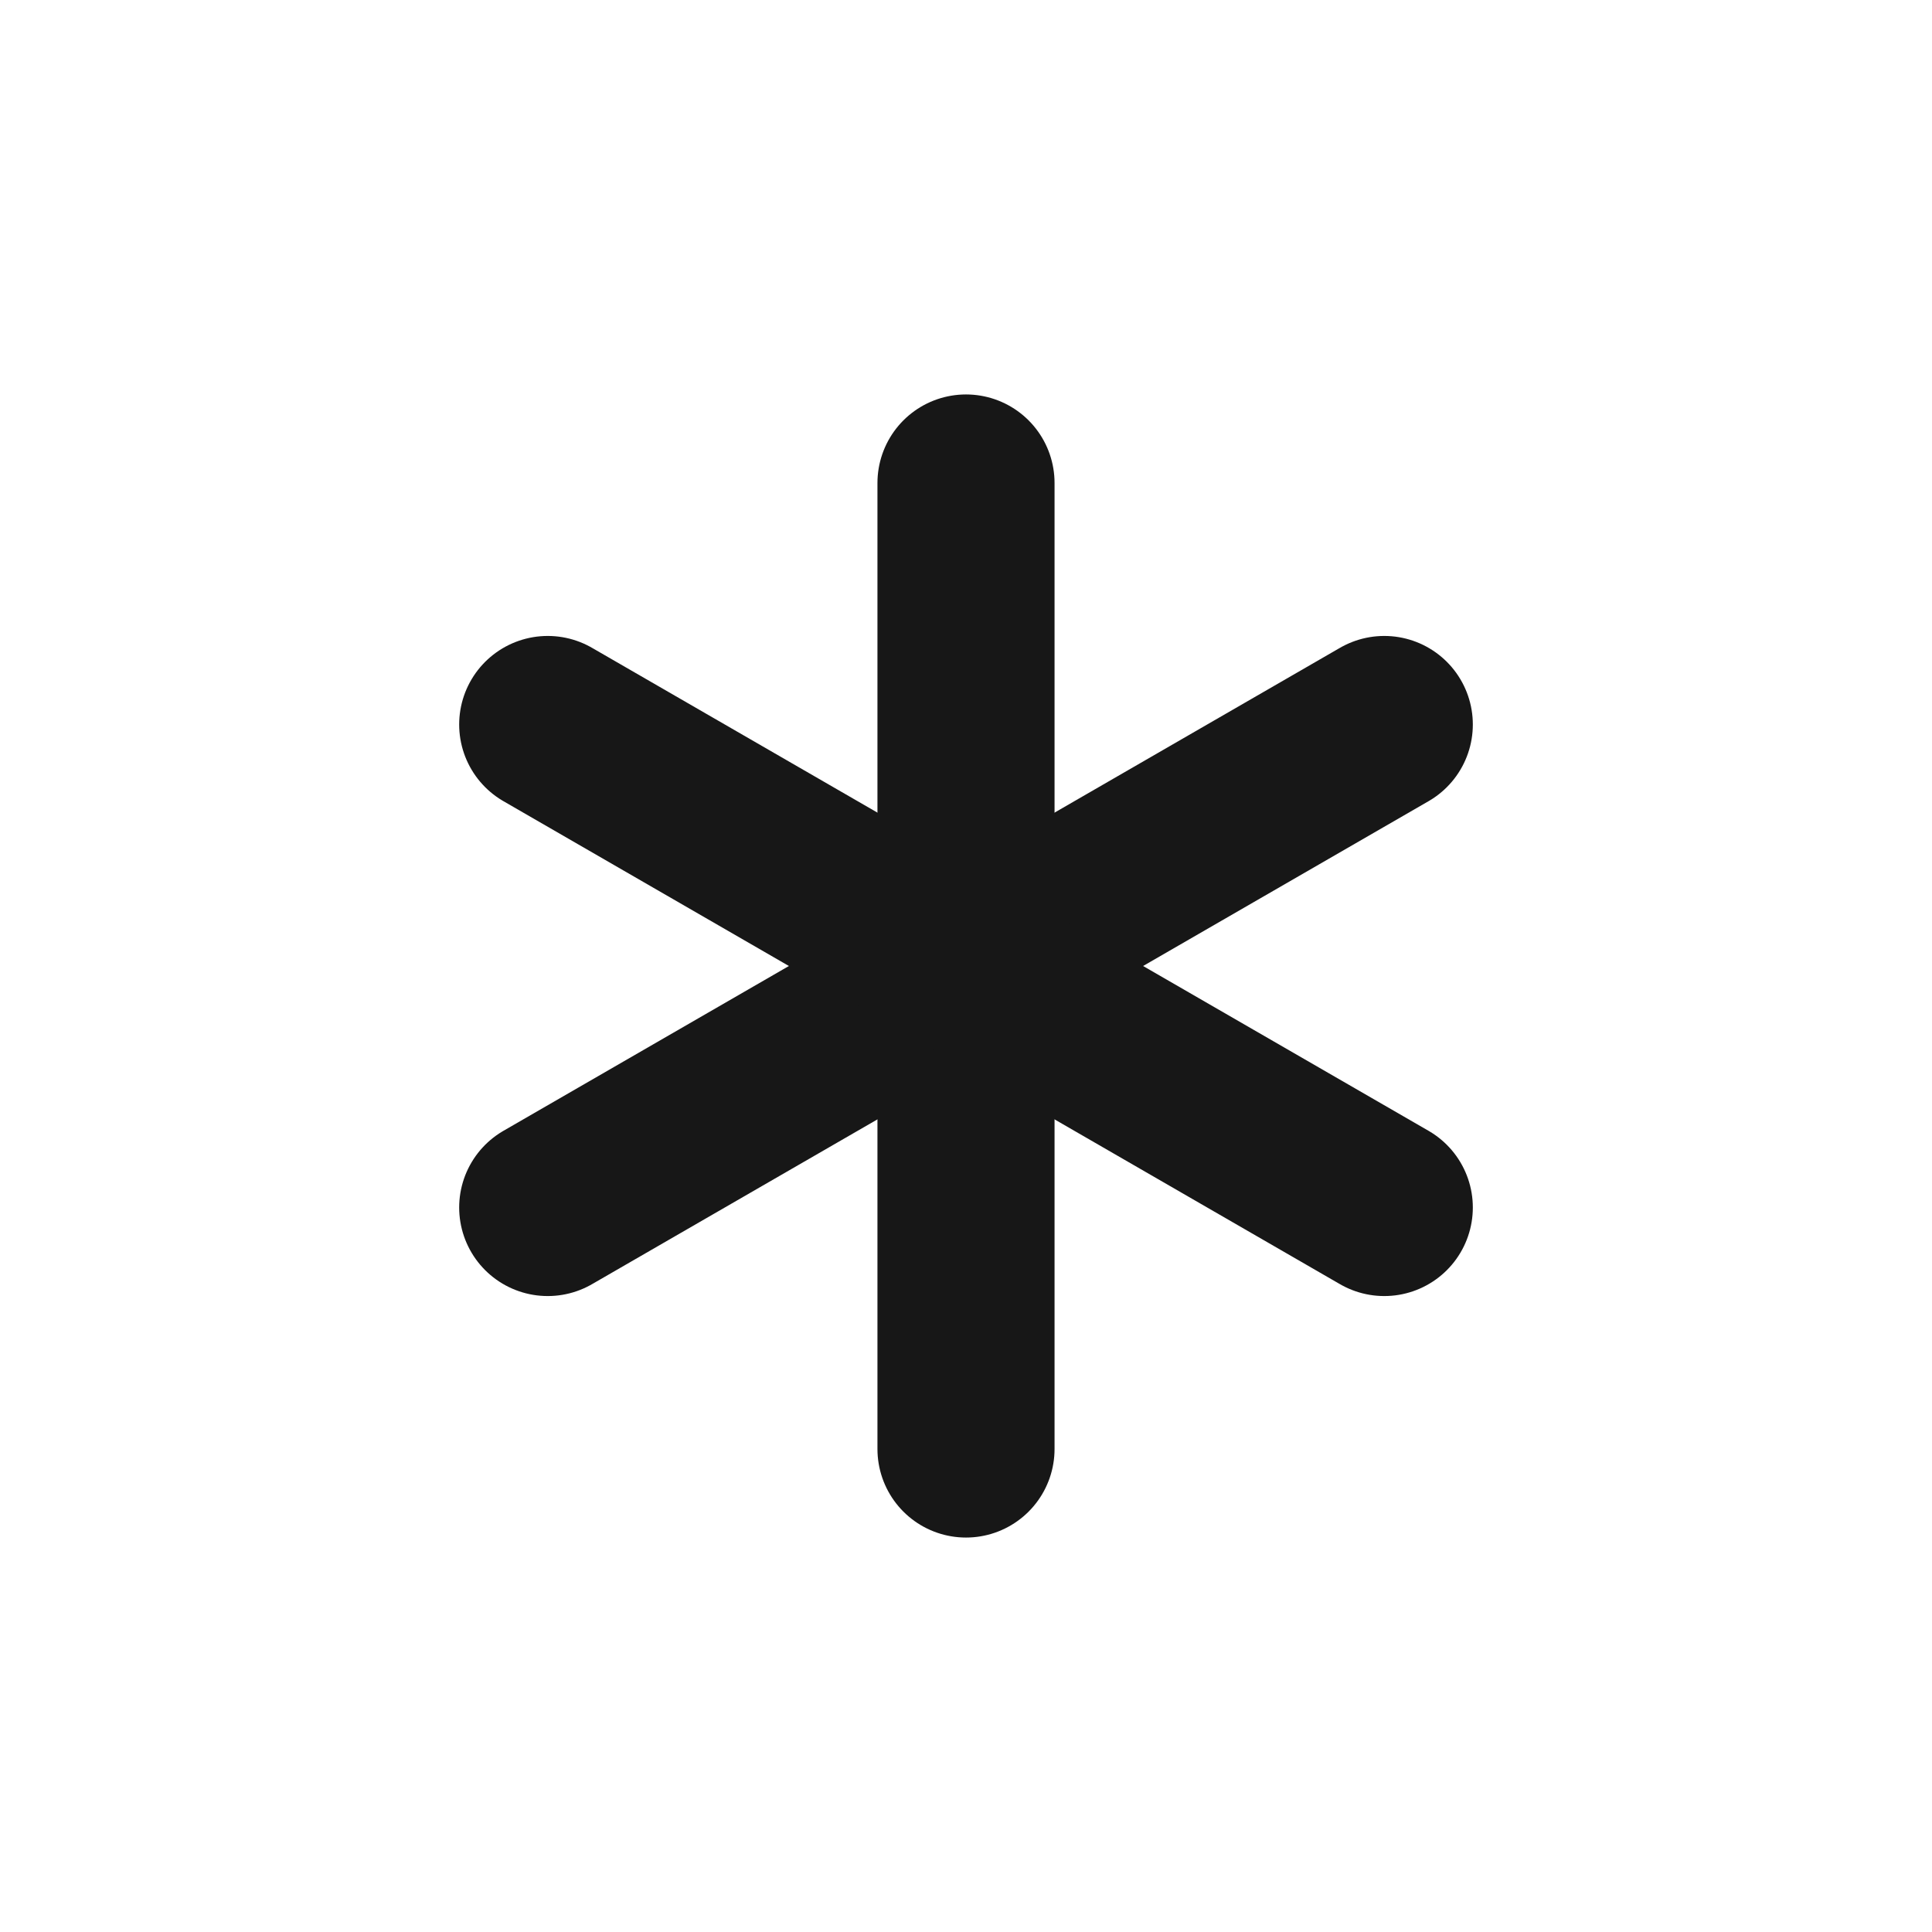
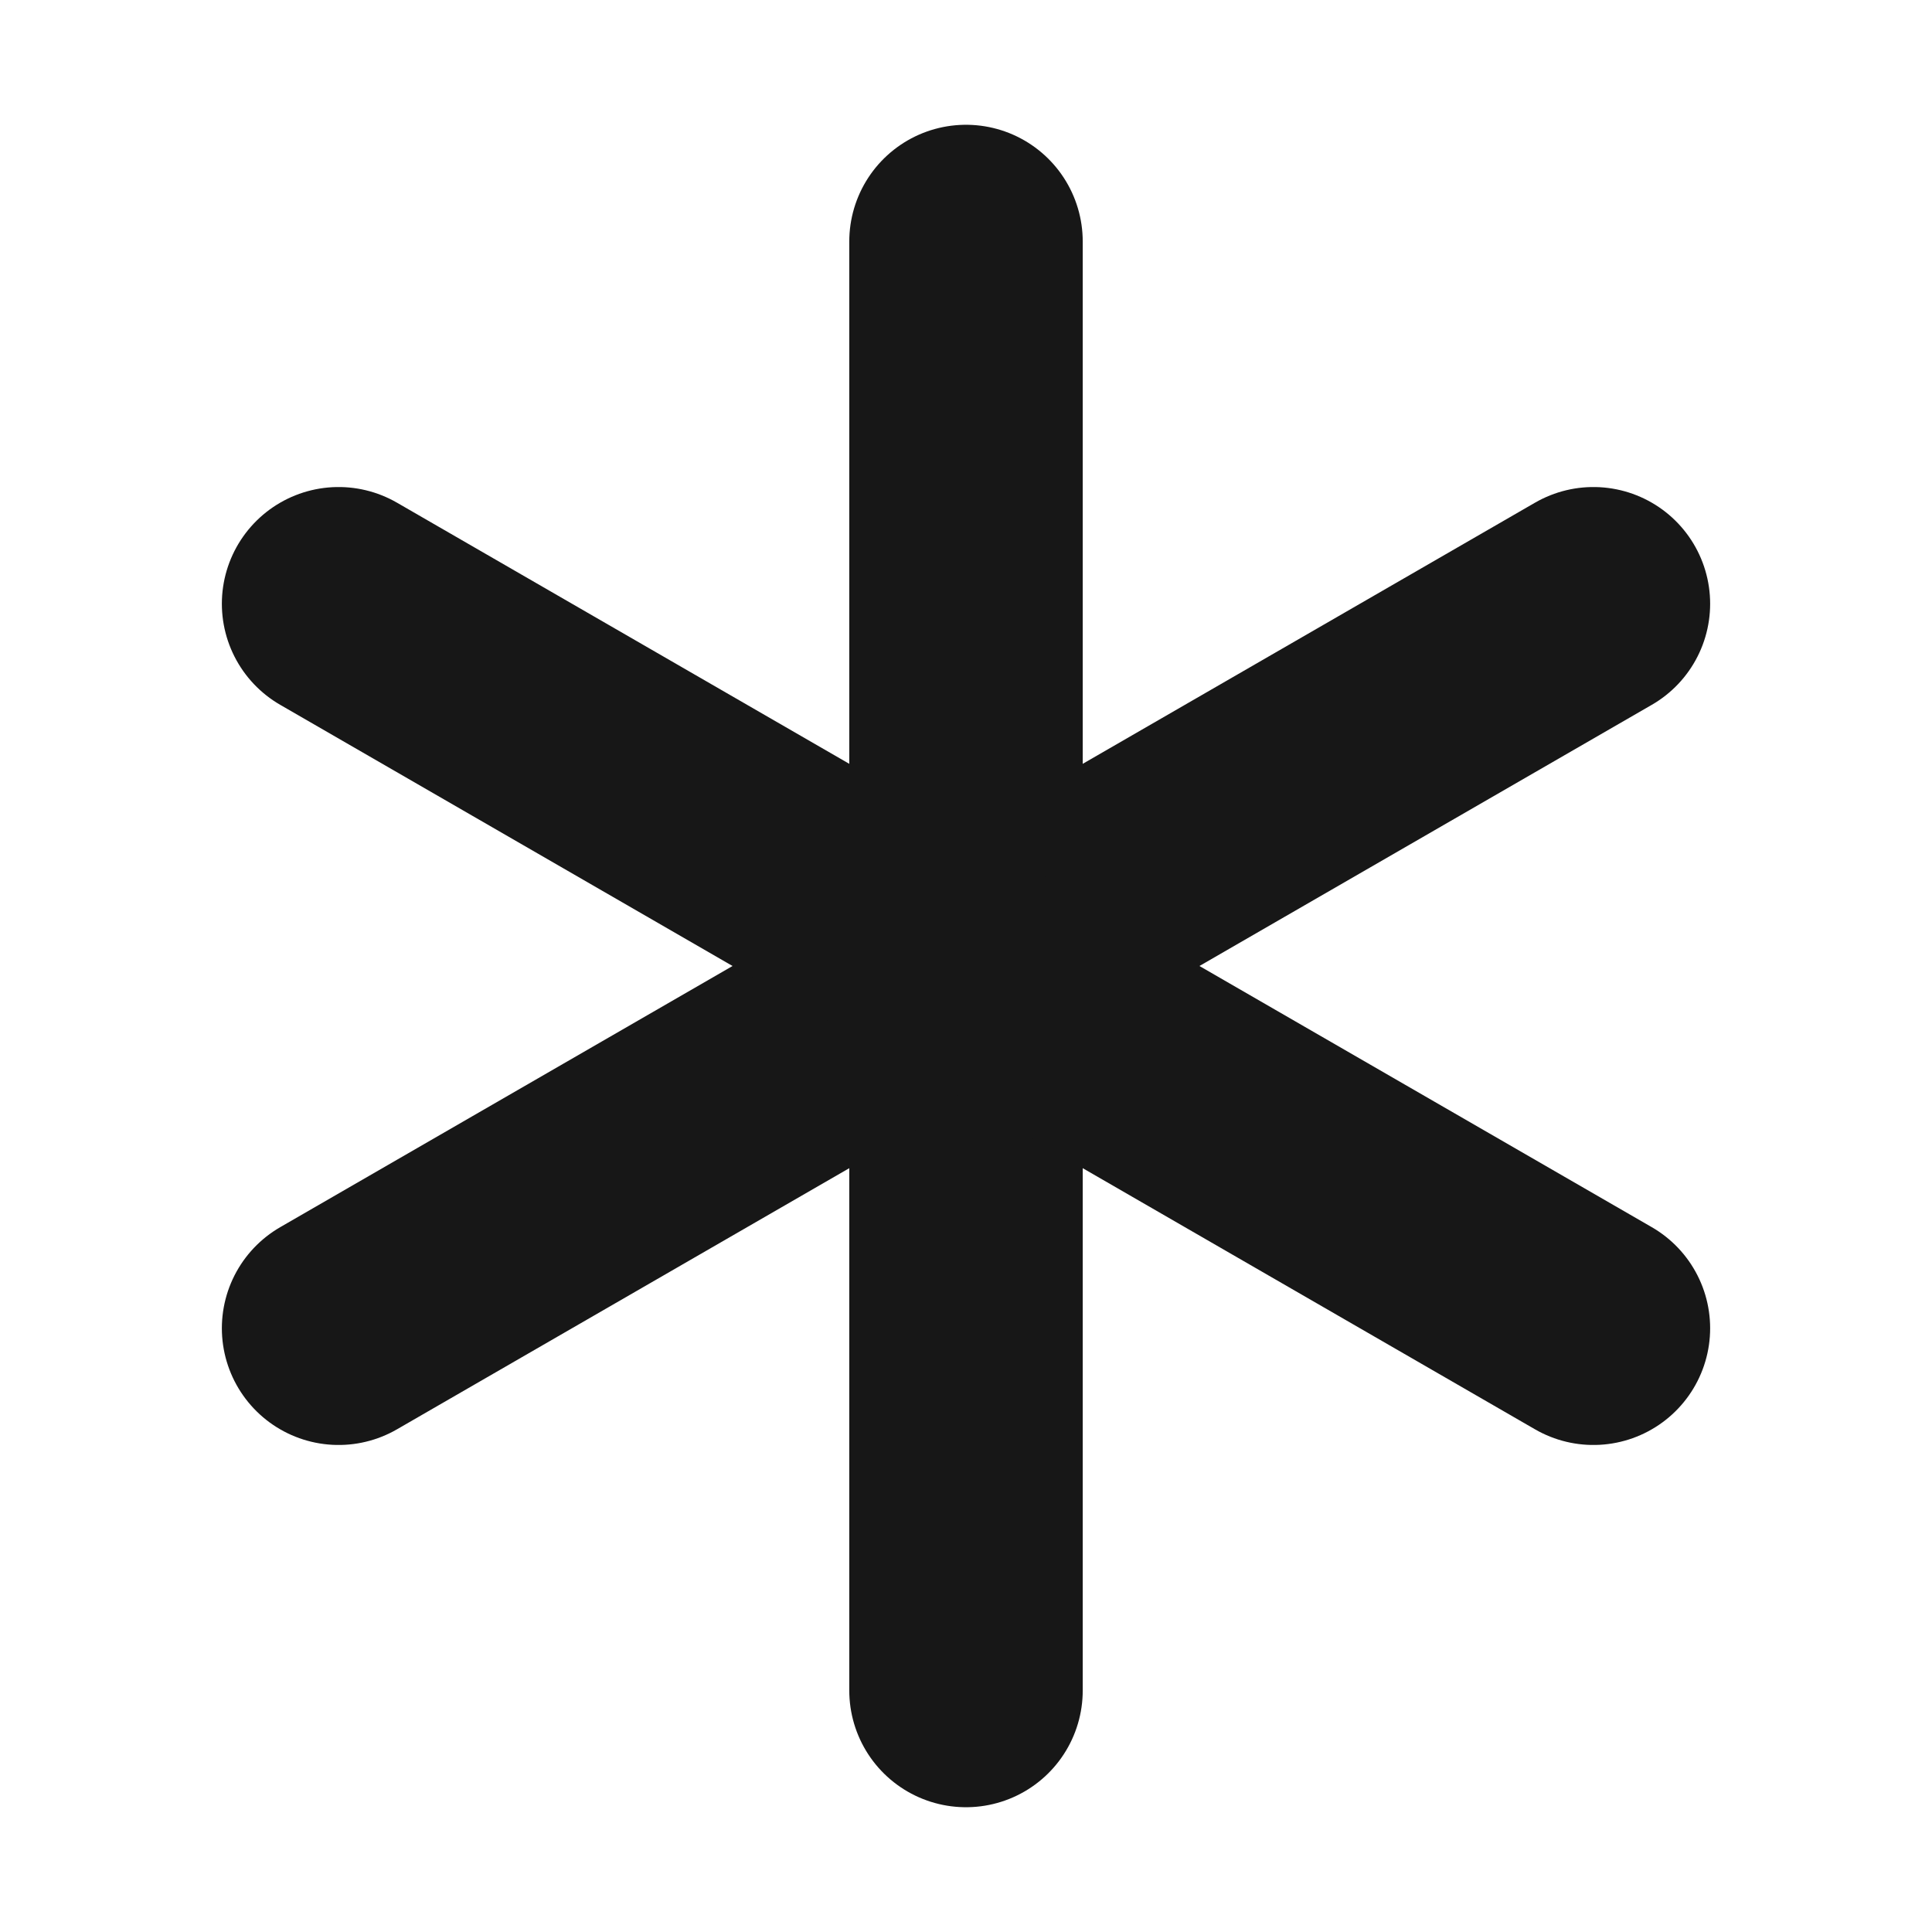
- <svg xmlns="http://www.w3.org/2000/svg" width="32" height="32" viewBox="0 0 24 24" fill="none" stroke="#171717" stroke-width="2.2" stroke-linecap="round" stroke-linejoin="round">
-   <path d="M12 6v12" />
-   <path d="M17.196 9 6.804 15" />
-   <path d="m6.804 9 10.392 6" />
+ <svg xmlns="http://www.w3.org/2000/svg" width="32" height="32" viewBox="0 0 24 24" fill="none" stroke="#171717" stroke-width="2.9" stroke-linecap="round" stroke-linejoin="round">
+   <style>@media (prefers-color-scheme: dark) { svg { stroke: #fafafa } }</style>
+   <path d="M12 3v18" />
+   <path d="M19.794 7.5 4.206 16.5" />
+   <path d="m4.206 7.5 15.588 9" />
</svg>
